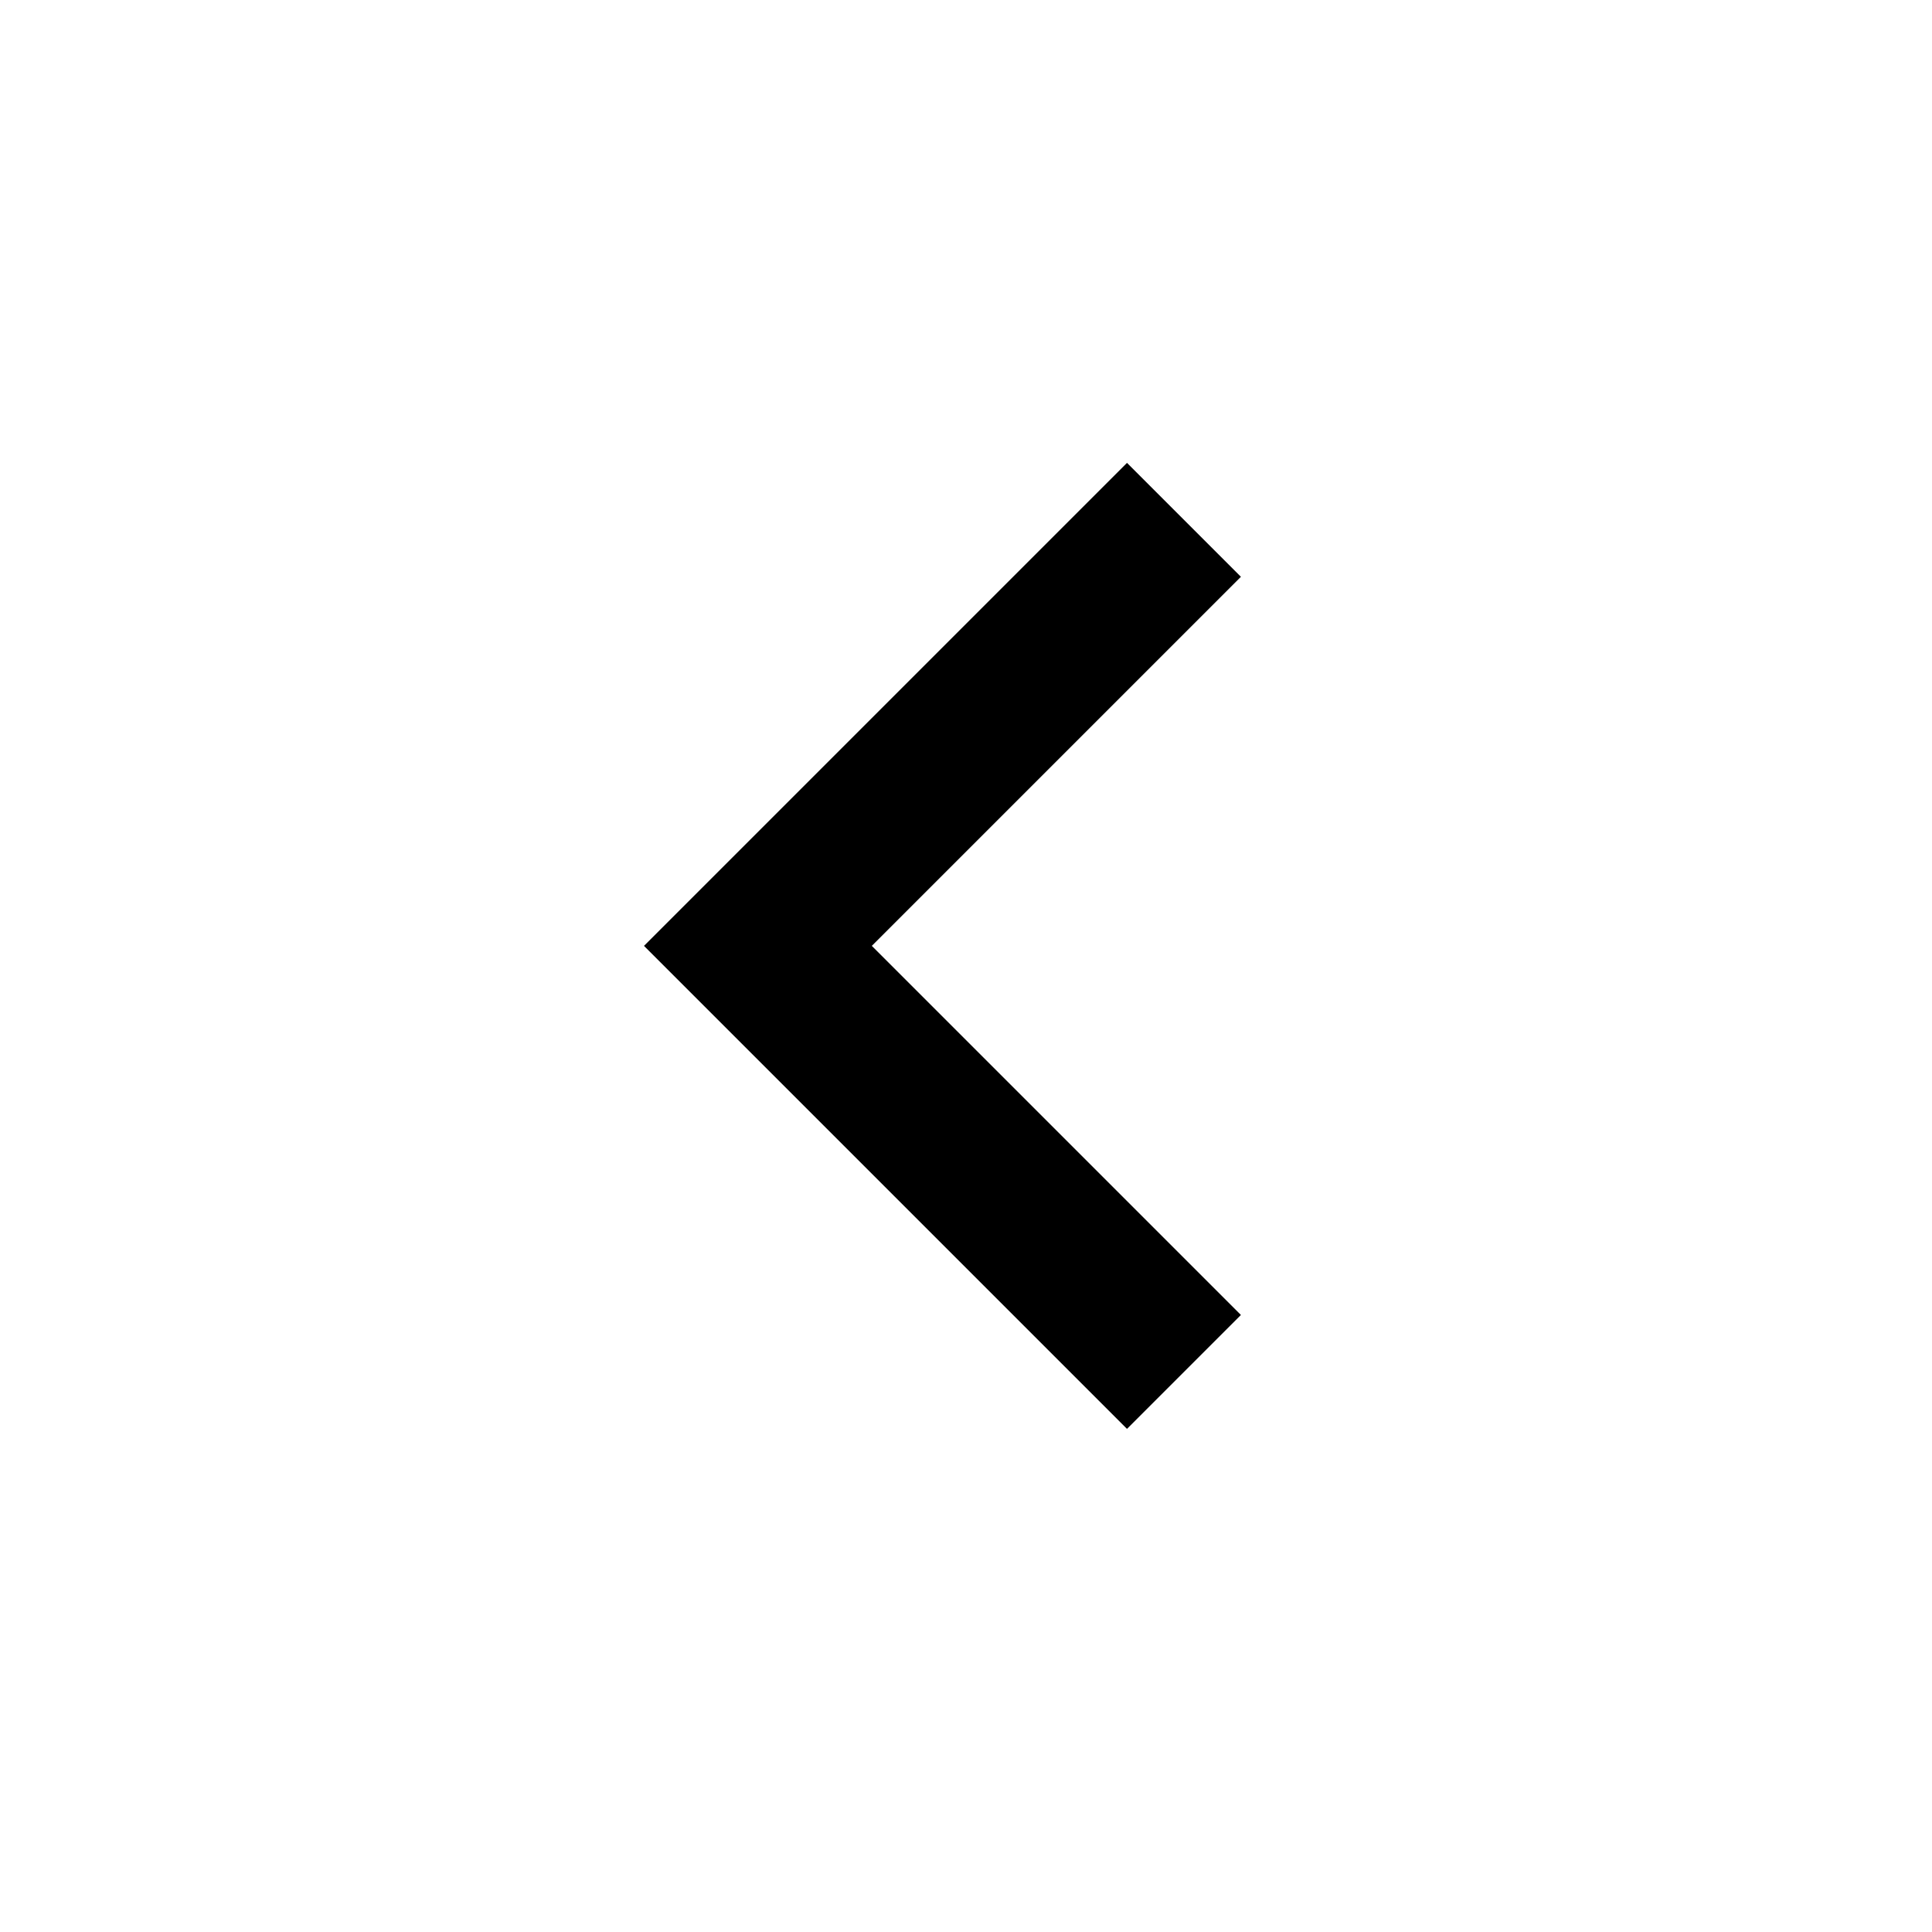
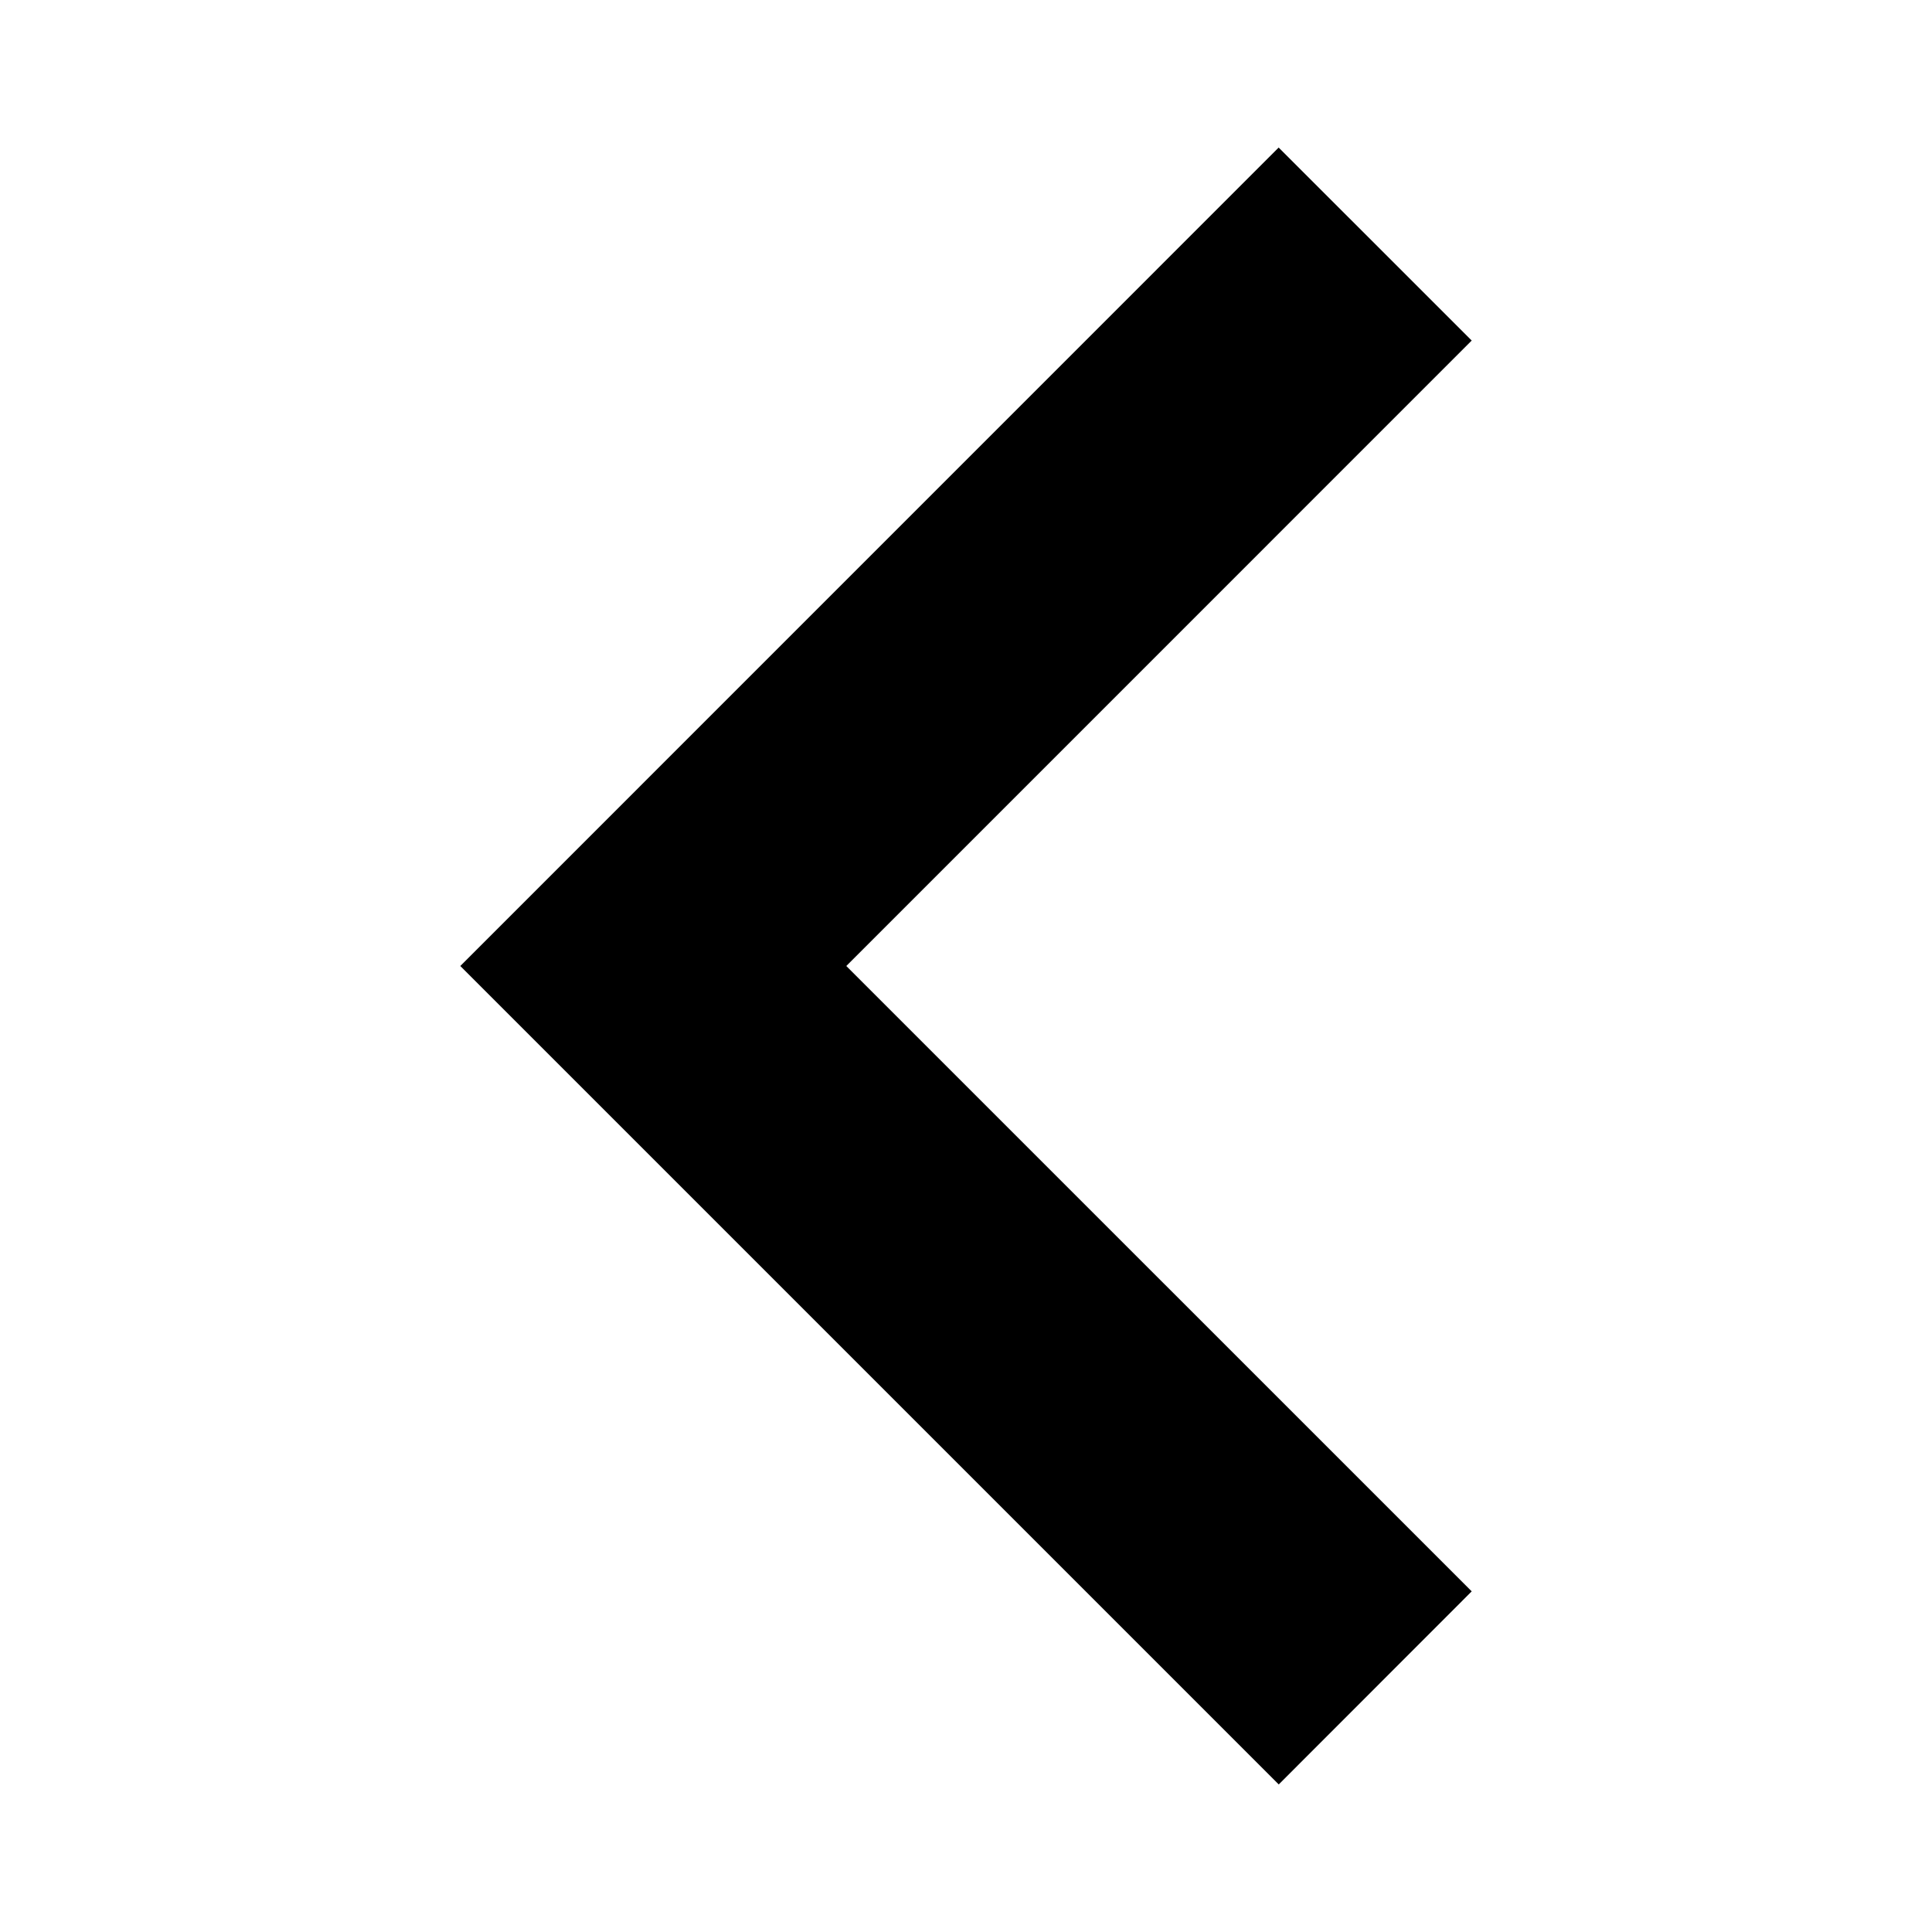
- <svg xmlns="http://www.w3.org/2000/svg" height="48" viewBox="0 0 48 48" width="48">
-   <path d="M30.83 32.67l-9.17-9.17 9.17-9.17-2.83-2.83-12 12 12 12z" />
-   <path d="M0-.5h48v48h-48z" fill="none" />
+ <svg xmlns="http://www.w3.org/2000/svg" version="1.1" id="圖層_1" x="0px" y="0px" width="48px" height="48px" viewBox="0 0 48 48" enable-background="new 0 0 48 48" xml:space="preserve">
+   <path d="M36.564,39.537L21.026,24L36.564,8.461l-4.796-4.795L11.436,24L31.77,44.334L36.564,39.537z" />
+   <path fill="none" d="M0-0.5h48v48H0V-0.5z" />
</svg>
